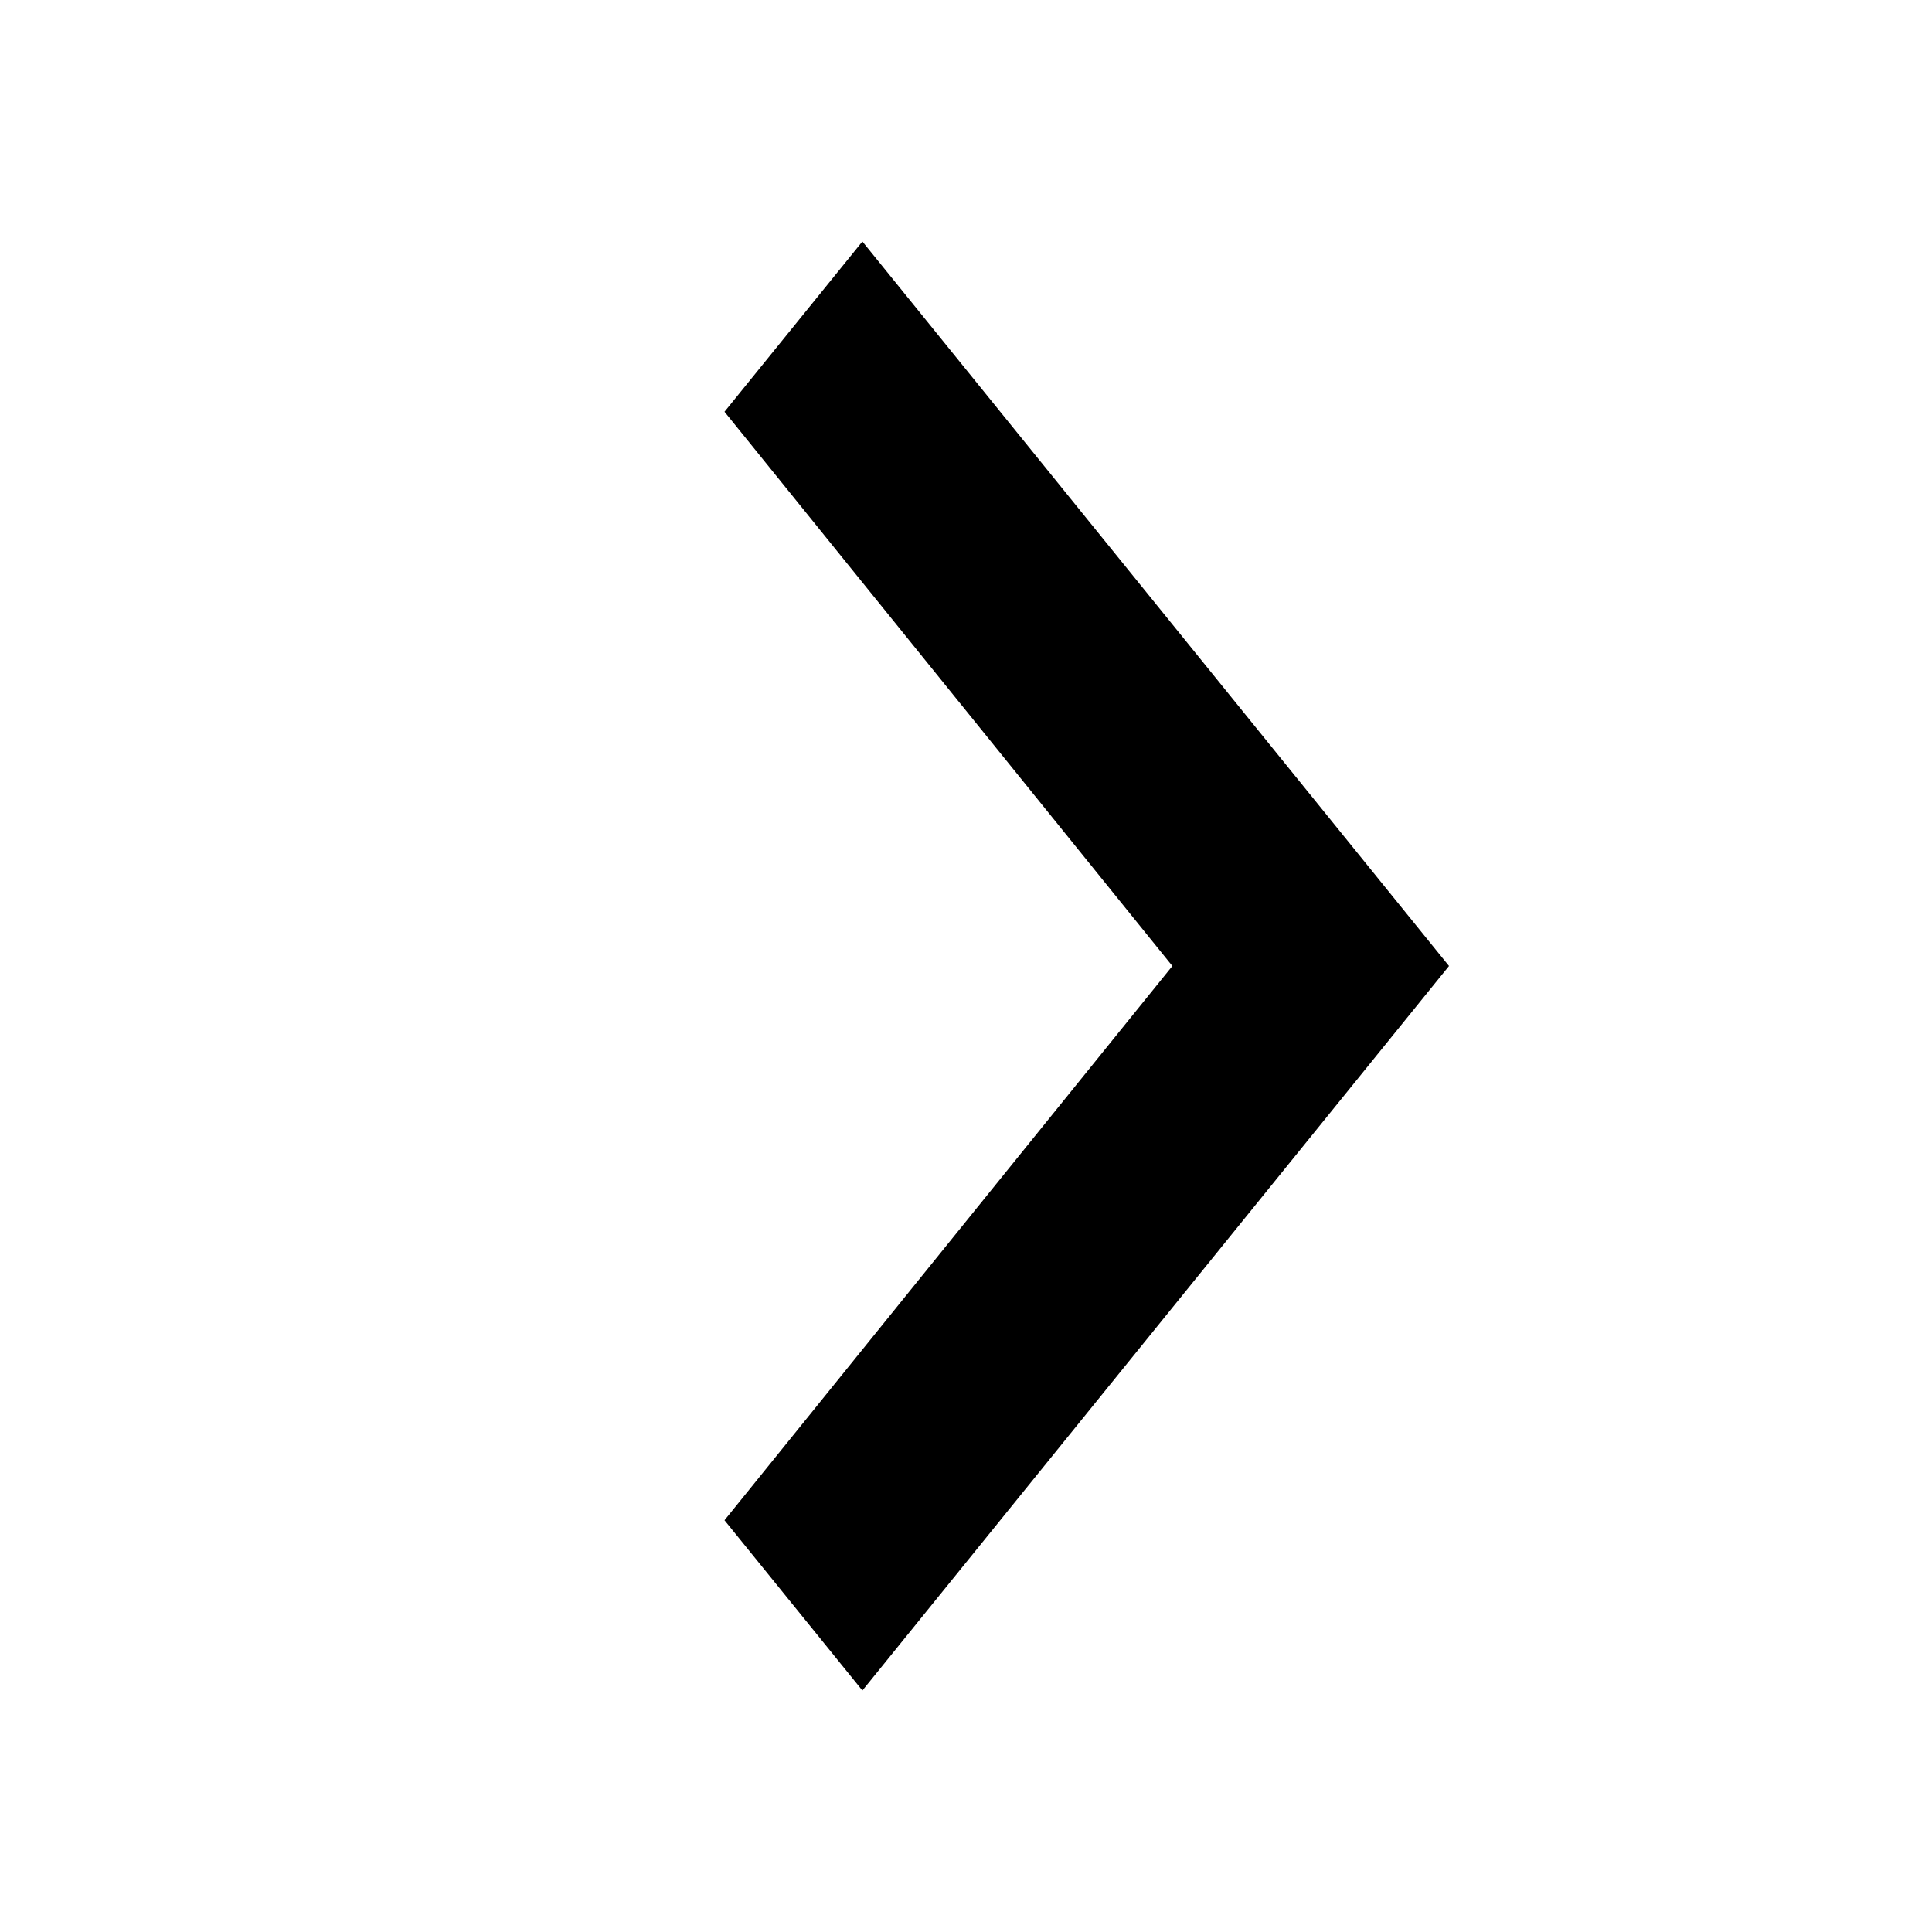
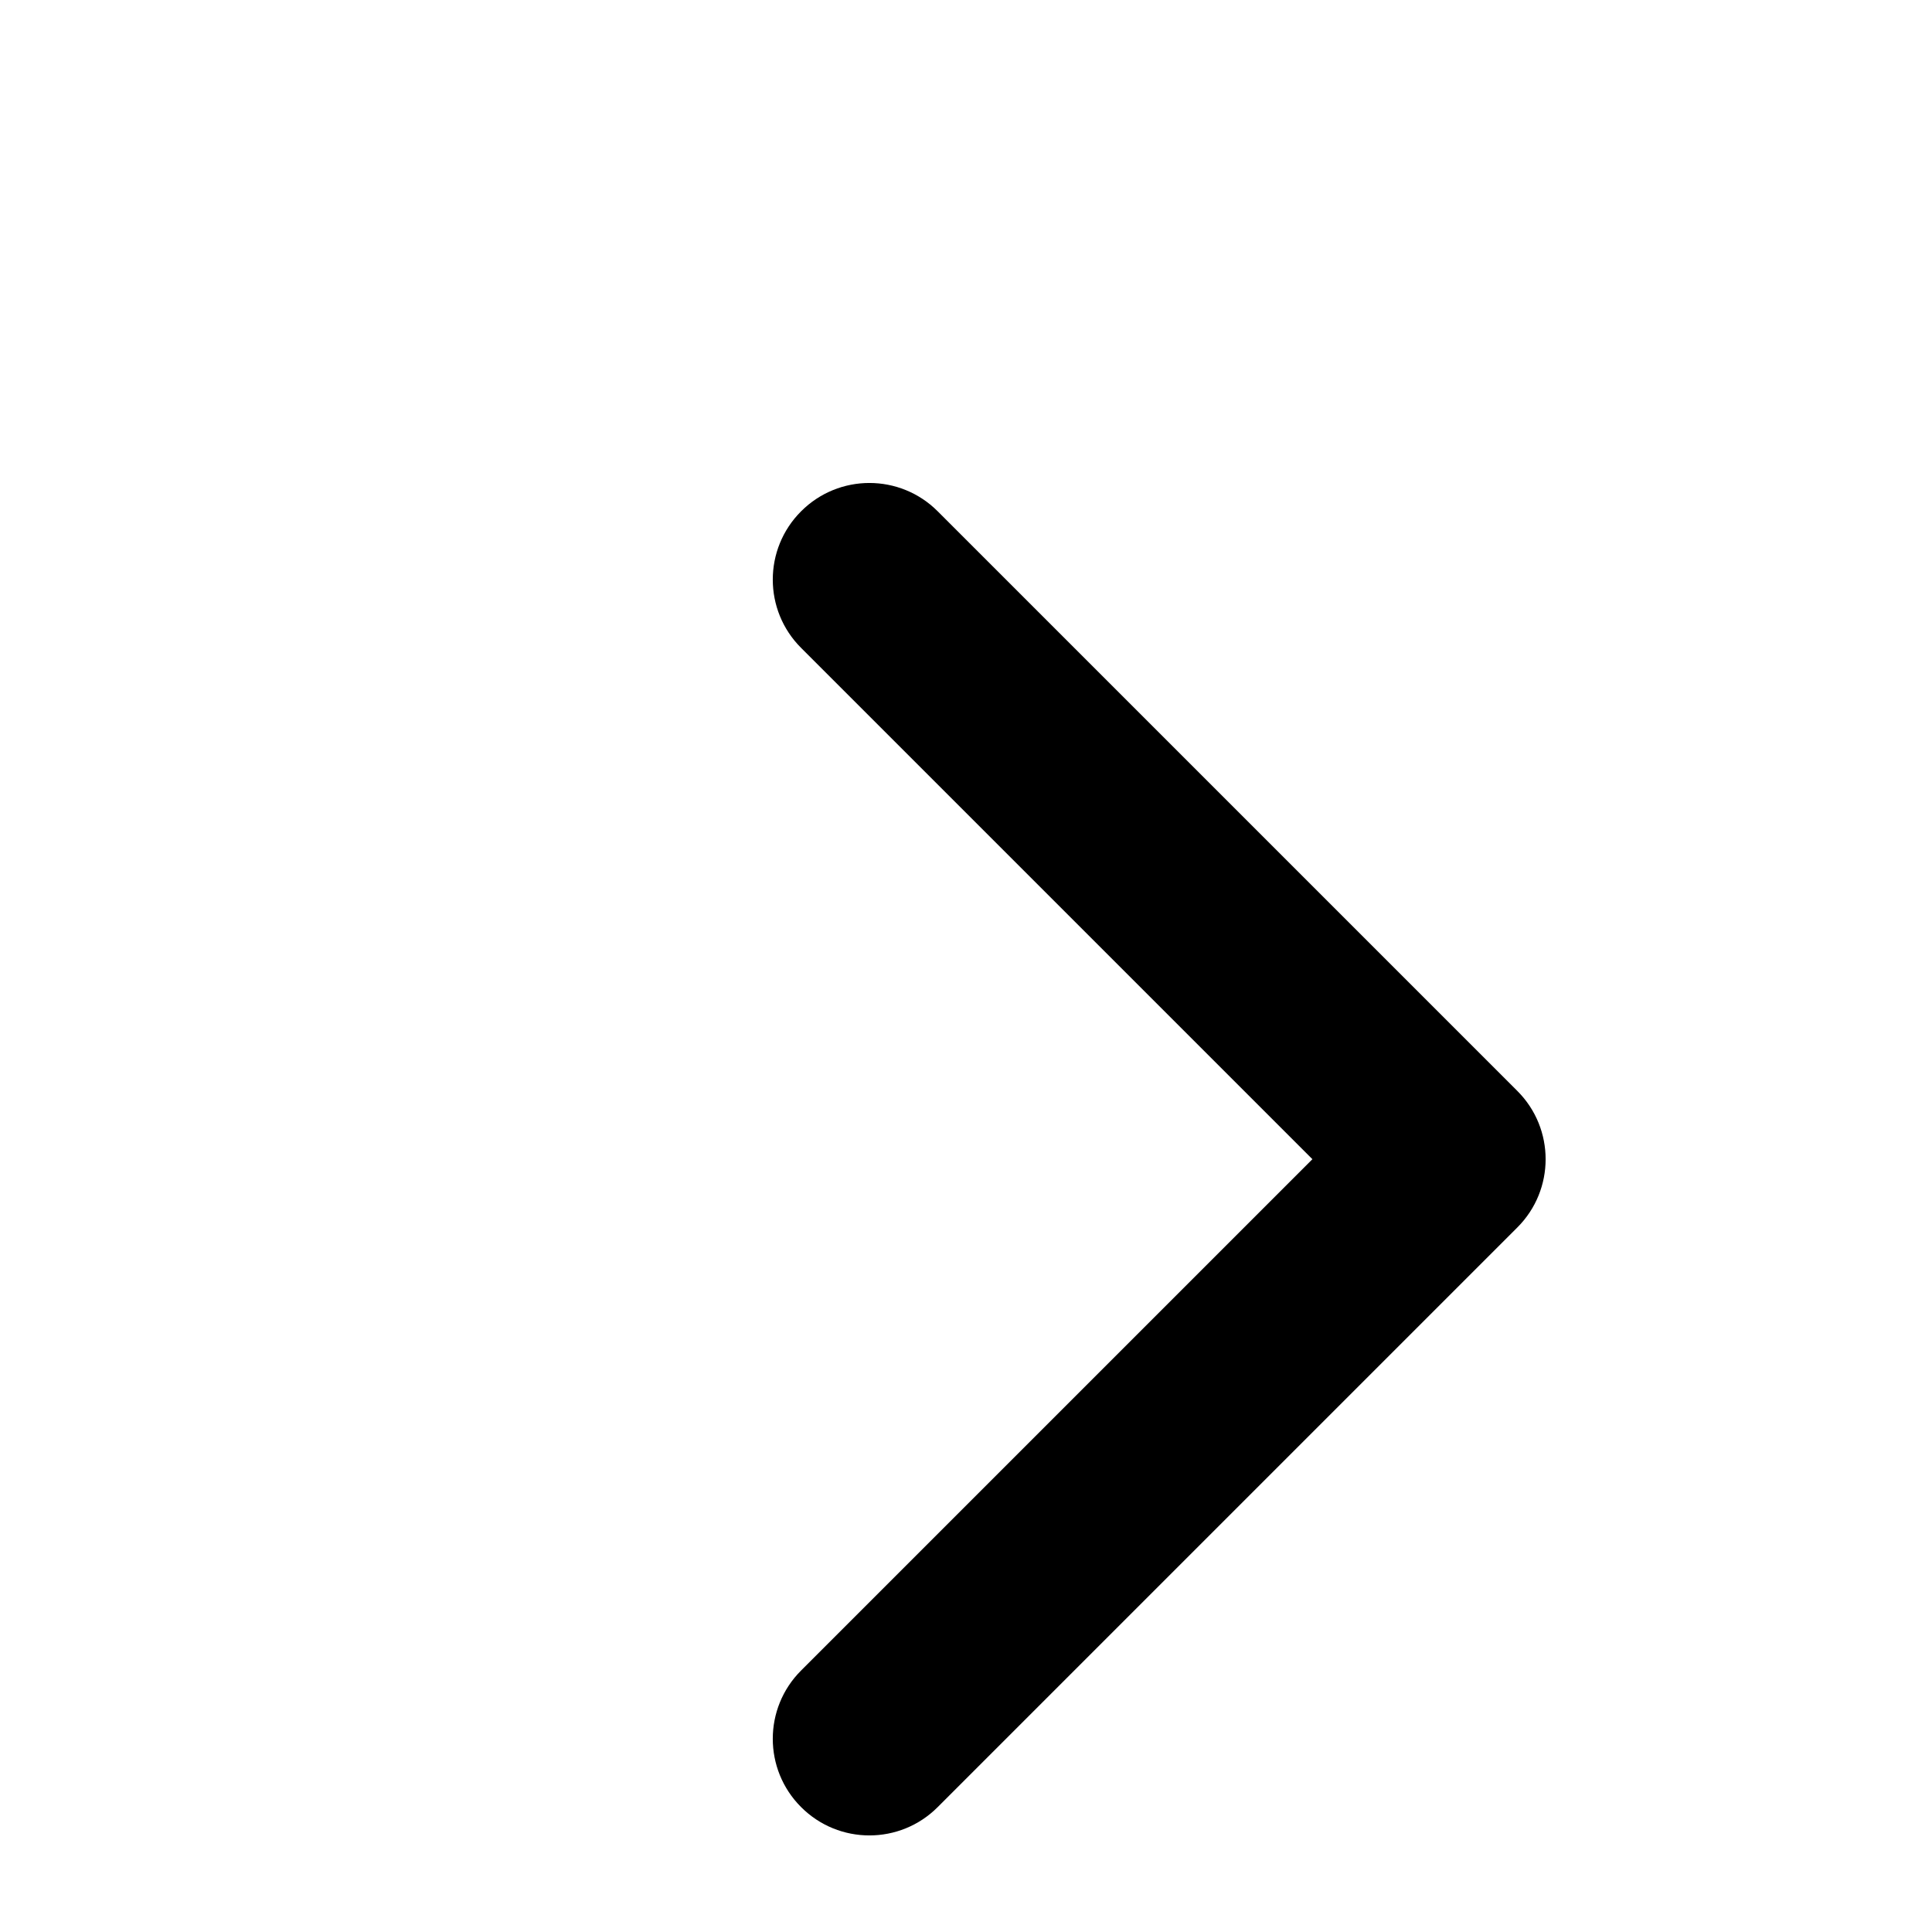
- <svg xmlns="http://www.w3.org/2000/svg" width="16px" height="16px" viewBox="0 0 16 16" version="1.1">
-   <g id="icon_pointer" stroke="none" stroke-width="1" fill="none" fill-rule="evenodd">
-     <polygon id="icon-/-" fill="currentColor" fill-rule="nonzero" transform="translate(9, 8) scale(1, -1) rotate(-90) translate(-9, -8) " points="4.41 5 9 8.709 13.59 5 15 6.142 9 11 3 6.142" />
-   </g>
+ <svg xmlns="http://www.w3.org/2000/svg" width="18" height="18" viewBox="0 0 20 20" fill="none">
+   <path fill-rule="evenodd" clip-rule="evenodd" d="M8.293 5.293C8.683 4.902 9.317 4.902 9.707 5.293L15.707 11.293C16.098 11.683 16.098 12.317 15.707 12.707L9.707 18.707C9.317 19.098 8.683 19.098 8.293 18.707C7.902 18.317 7.902 17.683 8.293 17.293L13.586 12L8.293 6.707C7.902 6.317 7.902 5.683 8.293 5.293Z" fill="currentColor" />
</svg>
